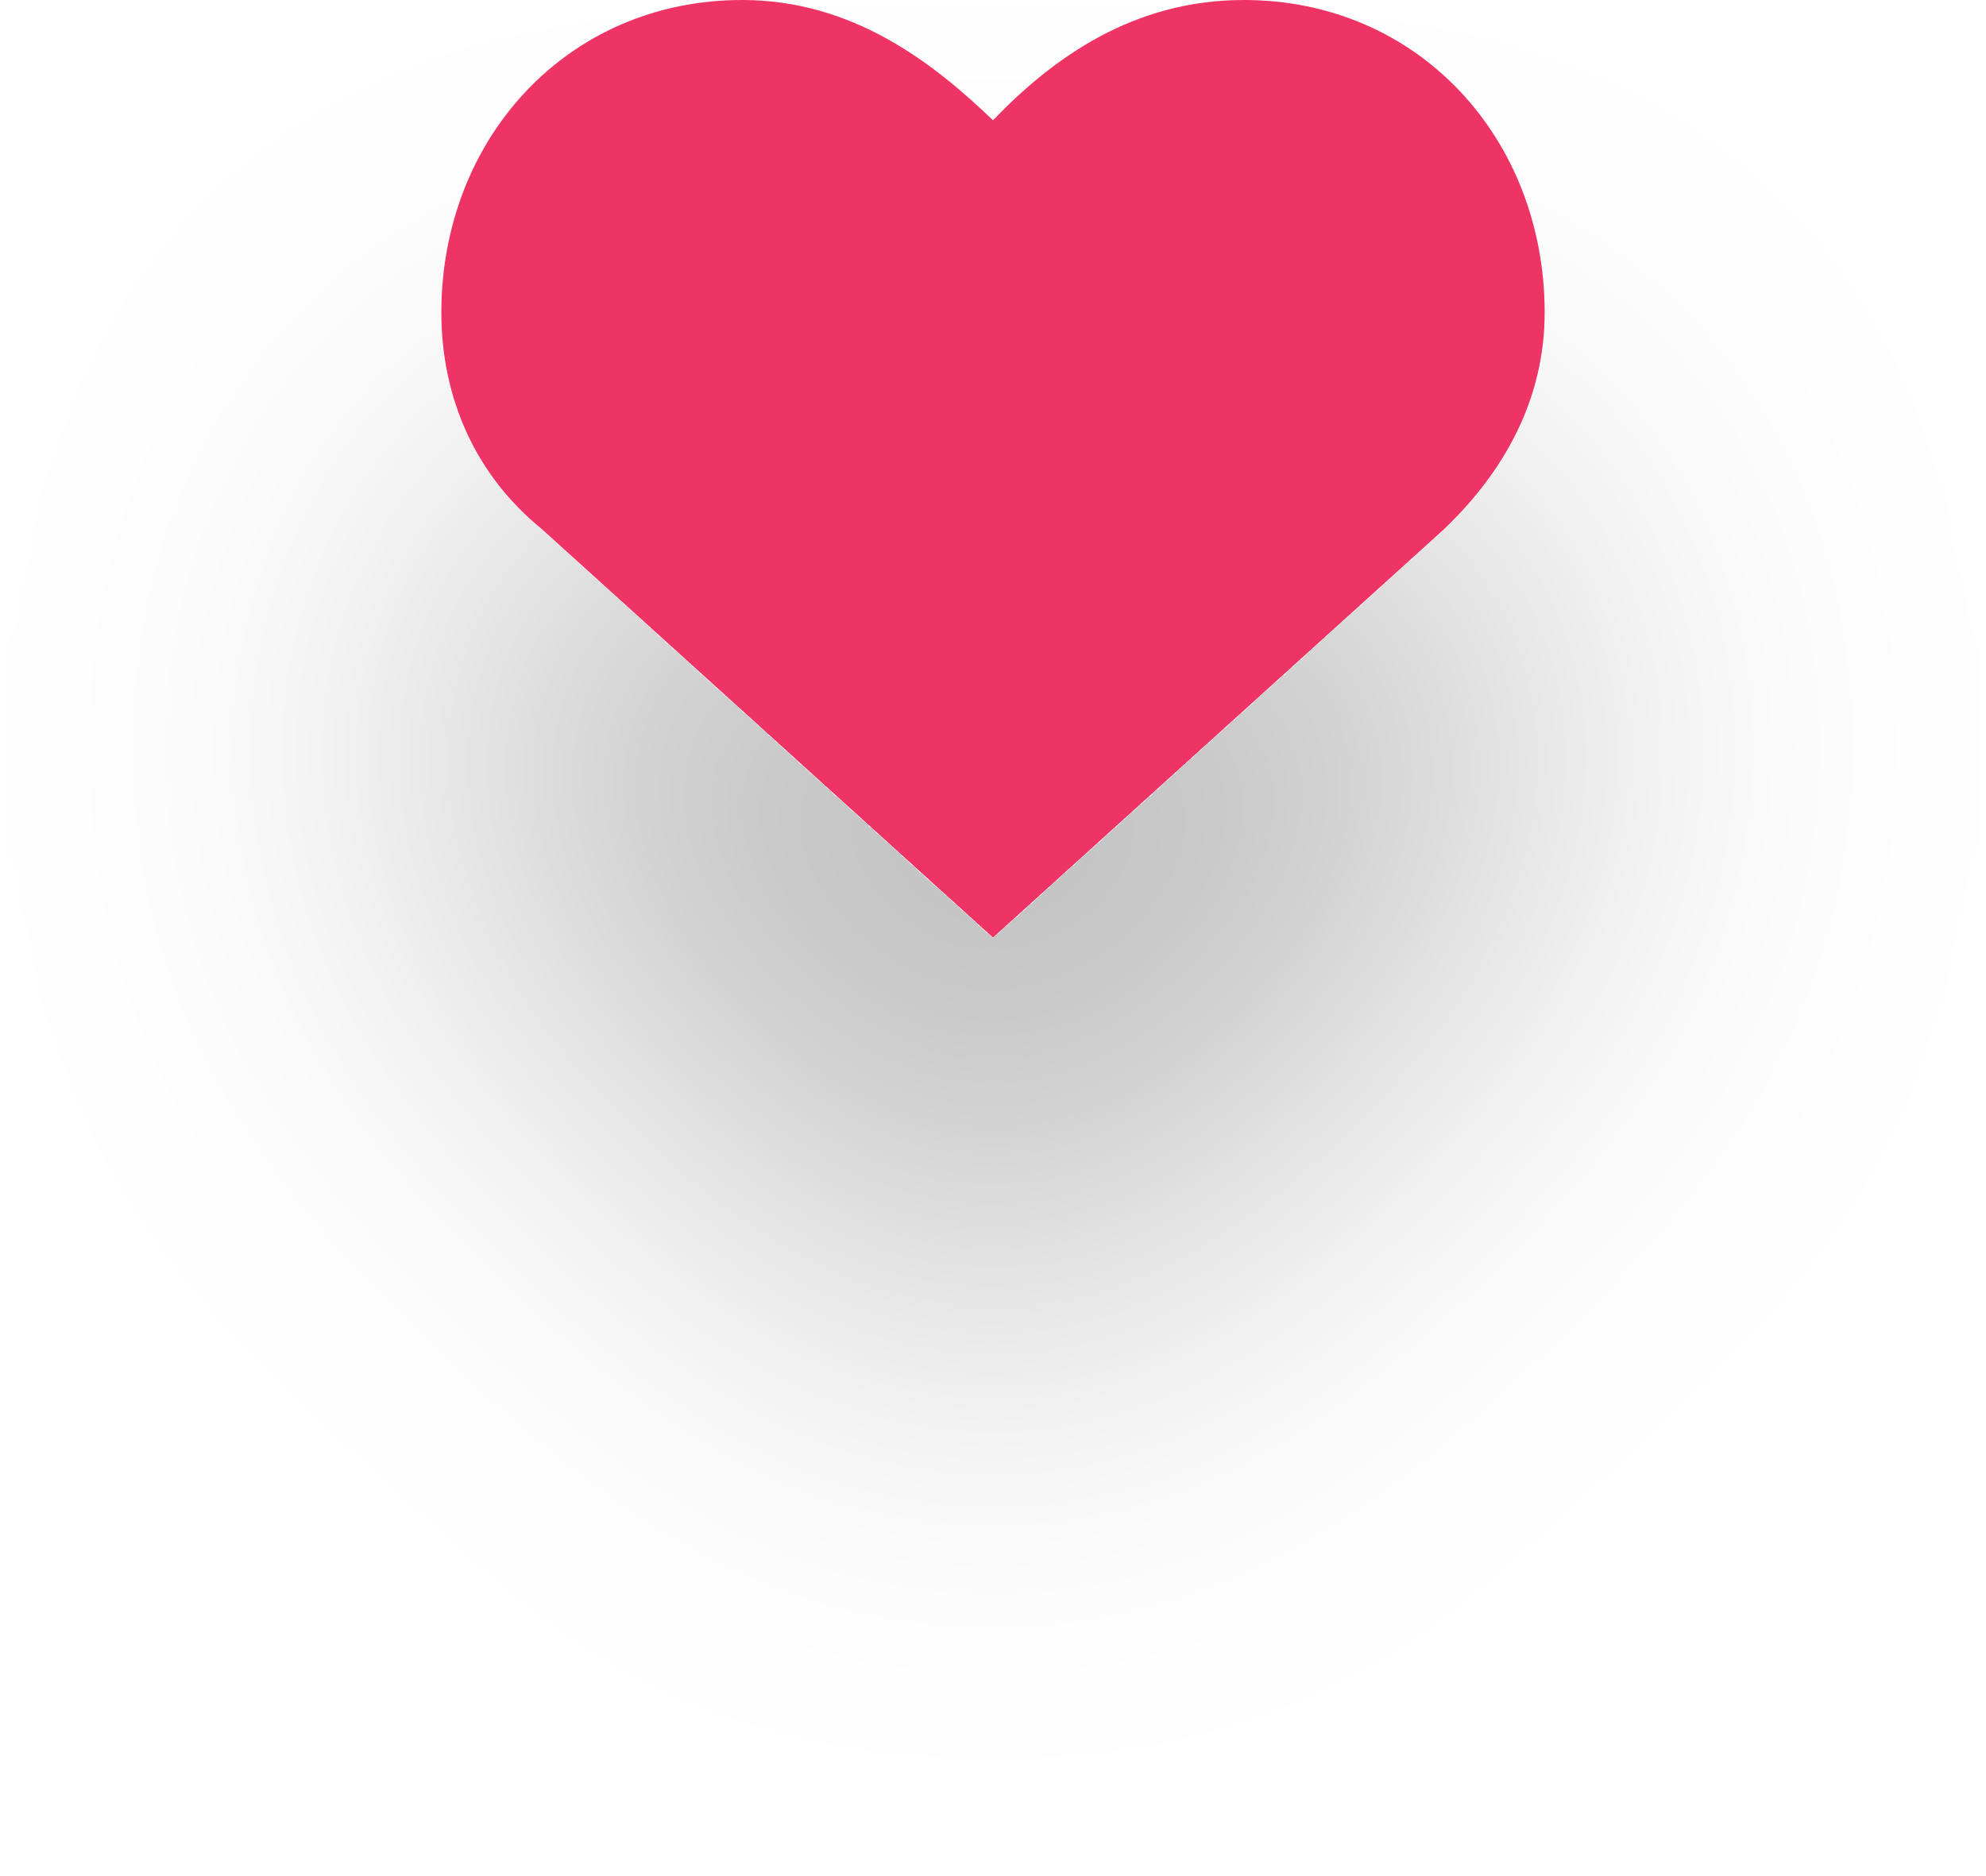
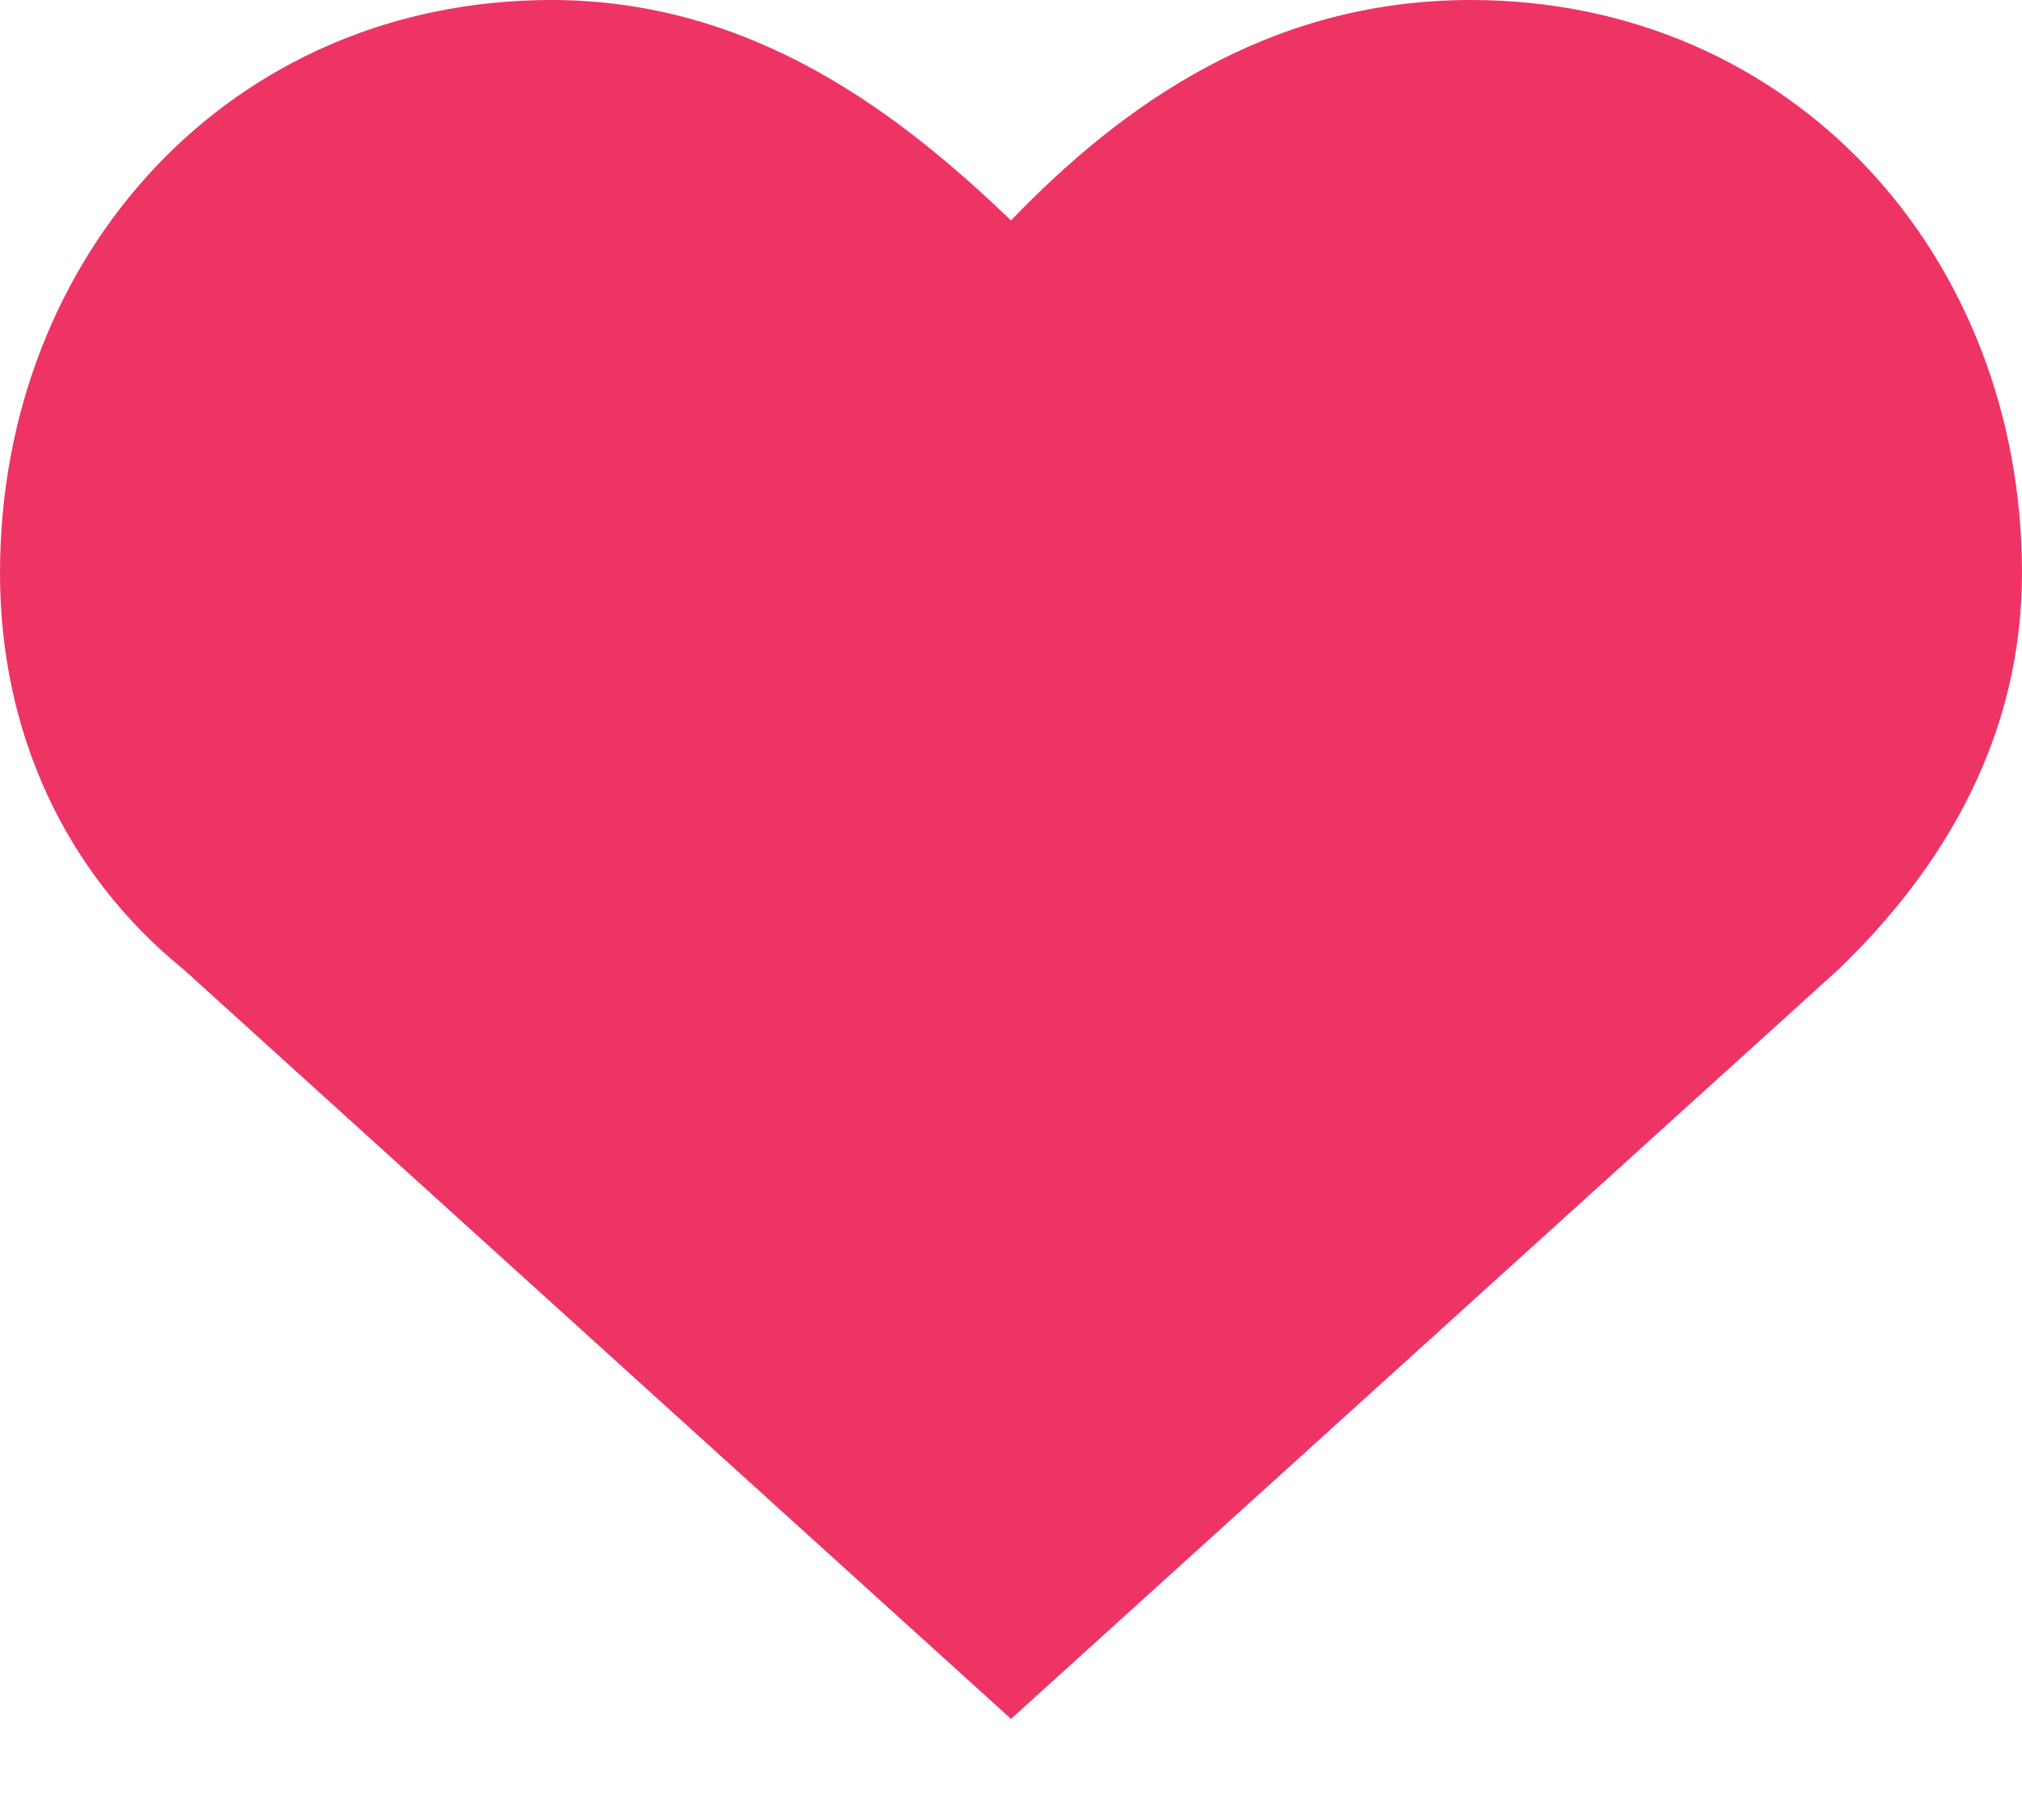
- <svg xmlns="http://www.w3.org/2000/svg" width="18" height="17" viewBox="0 0 18 17" fill="none">
-   <g filter="url(#filter0_d_12734_209)">
-     <path d="M11.273 0C10.273 0 9.545 0.523 9 1.09C8.455 0.567 7.727 0 6.727 0C5.136 0 4 1.264 4 2.833C4 3.618 4.318 4.315 4.909 4.795L9 8.5L13.091 4.795C13.636 4.272 14 3.618 14 2.833C14 1.264 12.864 0 11.273 0Z" fill="#EE3465" />
-   </g>
-   <defs>
-     <filter id="filter0_d_12734_209" x="0" y="0" width="18" height="16.5" filterUnits="userSpaceOnUse" color-interpolation-filters="sRGB">
-       <feFlood flood-opacity="0" result="BackgroundImageFix" />
-       <feColorMatrix in="SourceAlpha" type="matrix" values="0 0 0 0 0 0 0 0 0 0 0 0 0 0 0 0 0 0 127 0" result="hardAlpha" />
-       <feOffset dy="4" />
-       <feGaussianBlur stdDeviation="2" />
-       <feComposite in2="hardAlpha" operator="out" />
-       <feColorMatrix type="matrix" values="0 0 0 0 0 0 0 0 0 0 0 0 0 0 0 0 0 0 0.25 0" />
-       <feBlend mode="normal" in2="BackgroundImageFix" result="effect1_dropShadow_12734_209" />
-       <feBlend mode="normal" in="SourceGraphic" in2="effect1_dropShadow_12734_209" result="shape" />
-     </filter>
-   </defs>
+ <svg xmlns="http://www.w3.org/2000/svg" width="10" height="9" viewBox="0 0 10 9" fill="none">
+   <path d="M7.273 0C6.273 0 5.545 0.523 5 1.09C4.455 0.567 3.727 0 2.727 0C1.136 0 0 1.264 0 2.833C0 3.618 0.318 4.315 0.909 4.795L5 8.5L9.091 4.795C9.636 4.272 10 3.618 10 2.833C10 1.264 8.864 0 7.273 0Z" fill="#EE3465" />
</svg>
